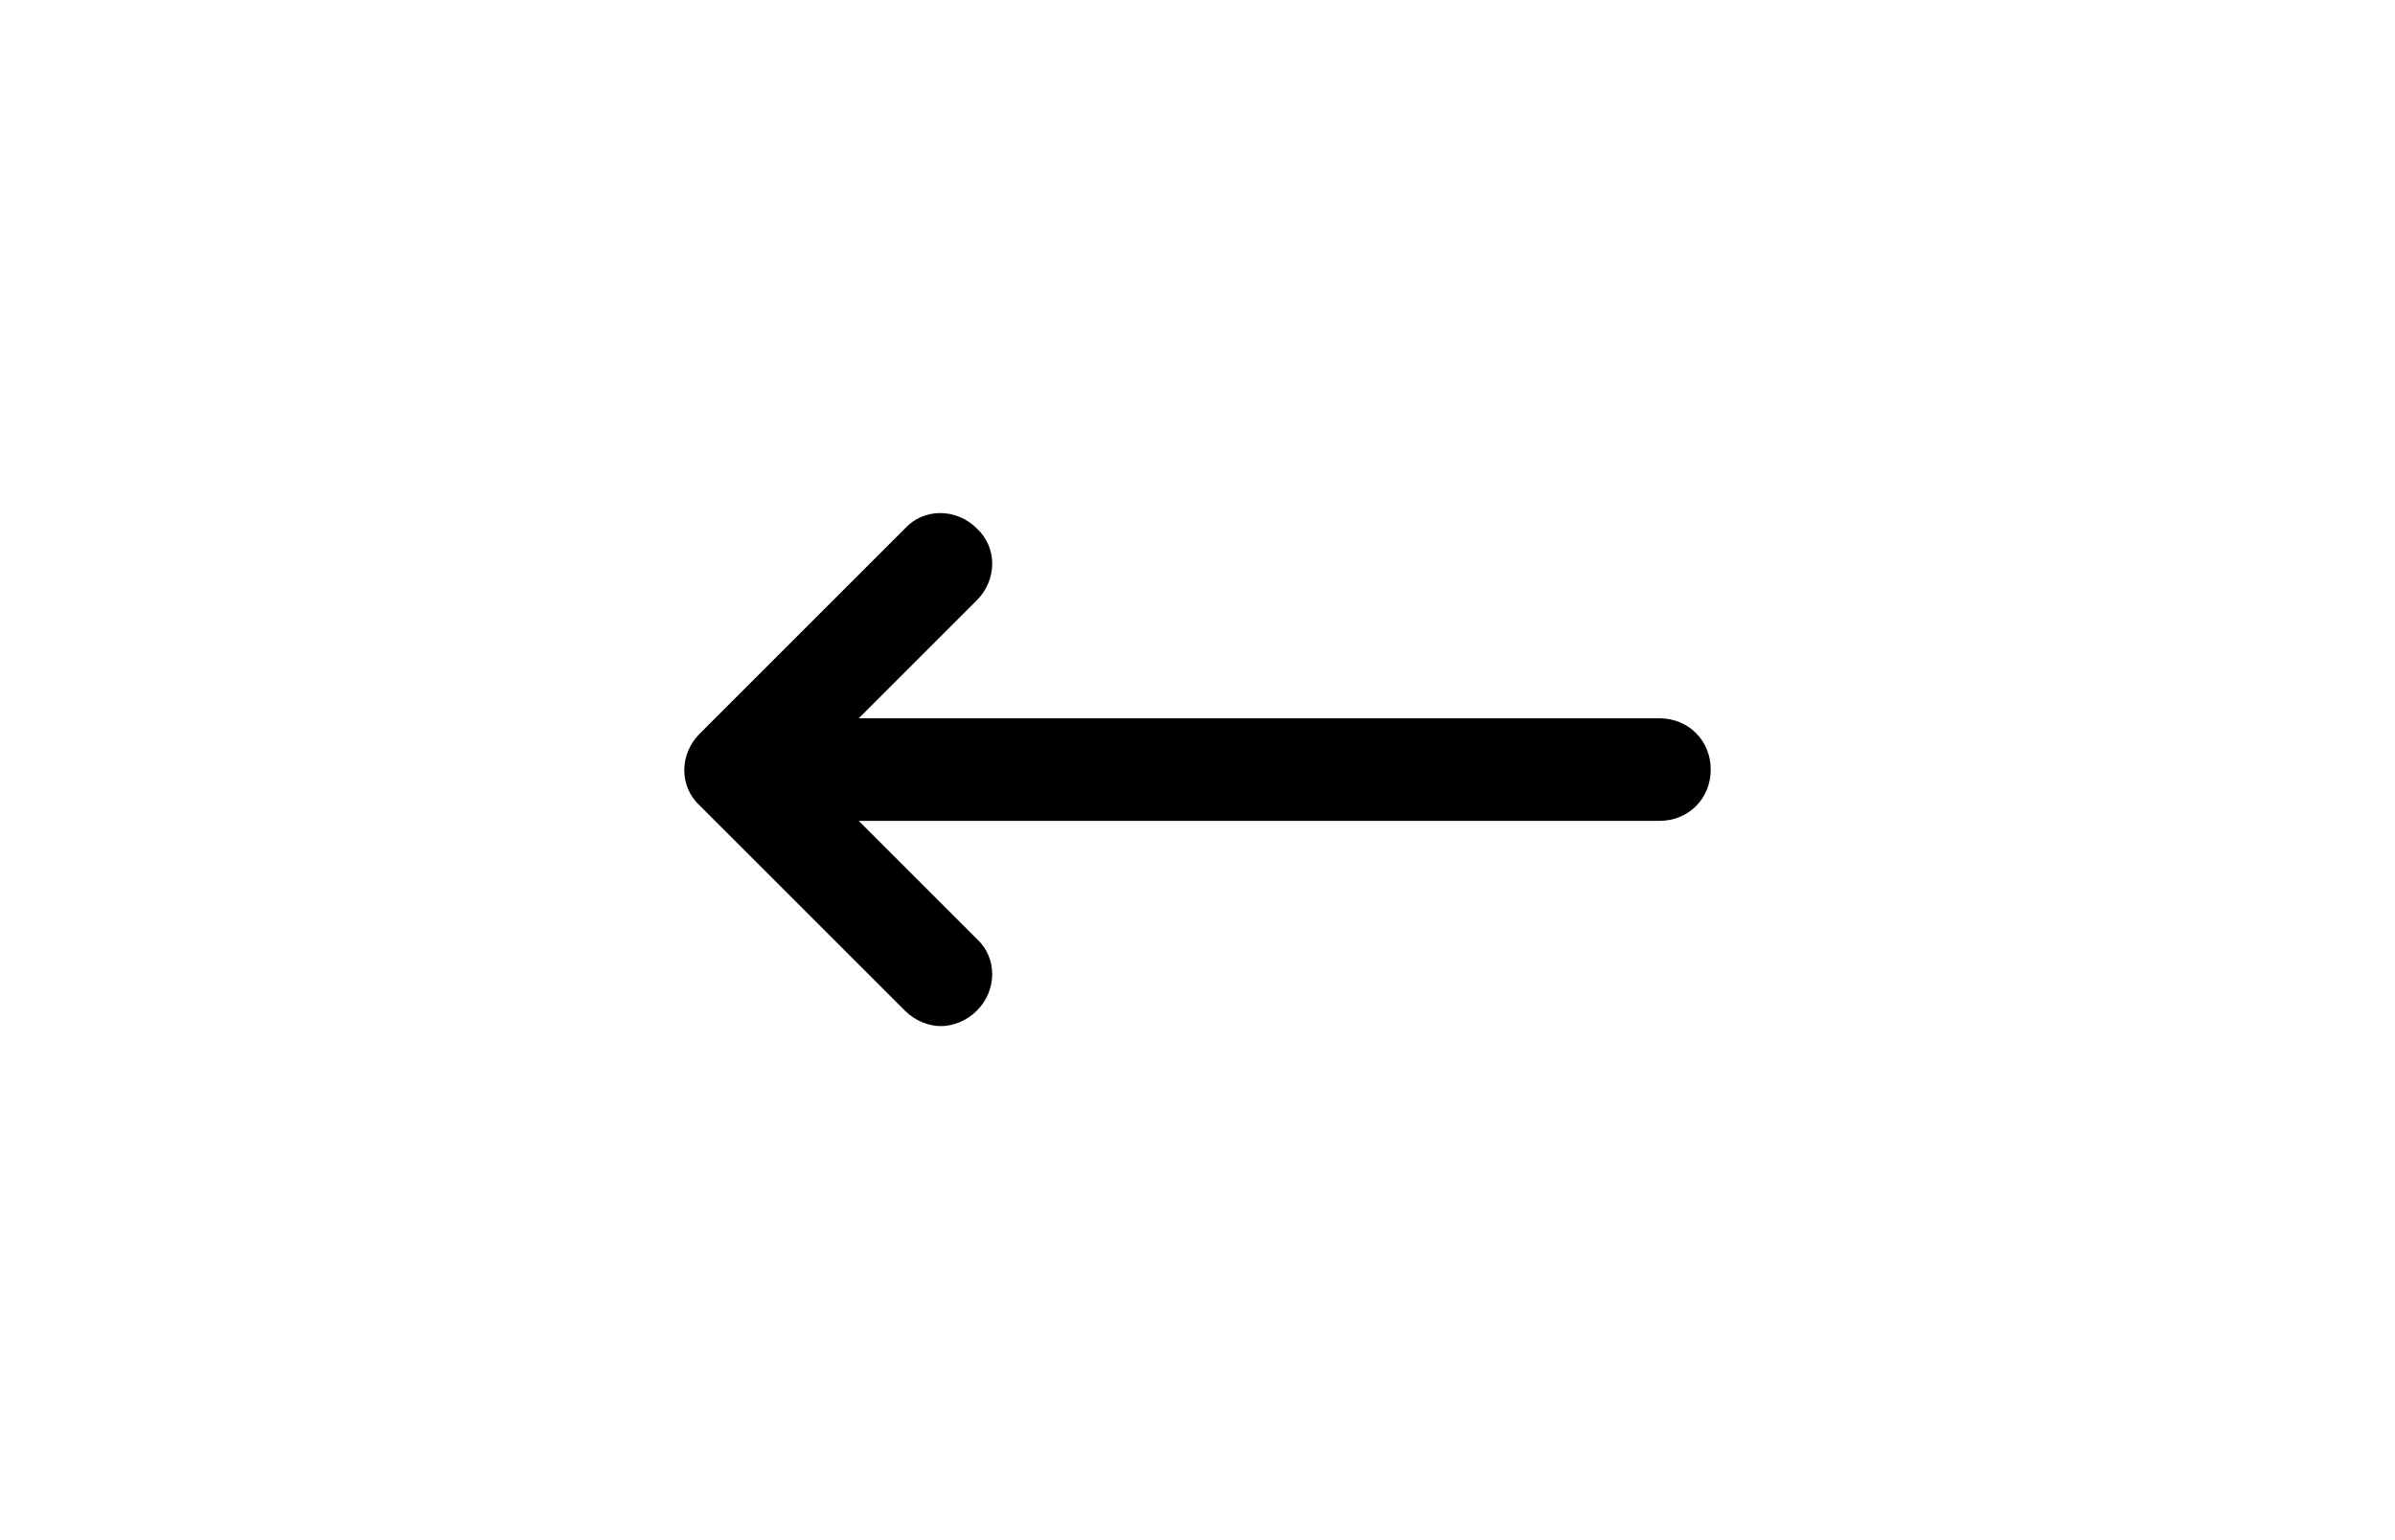
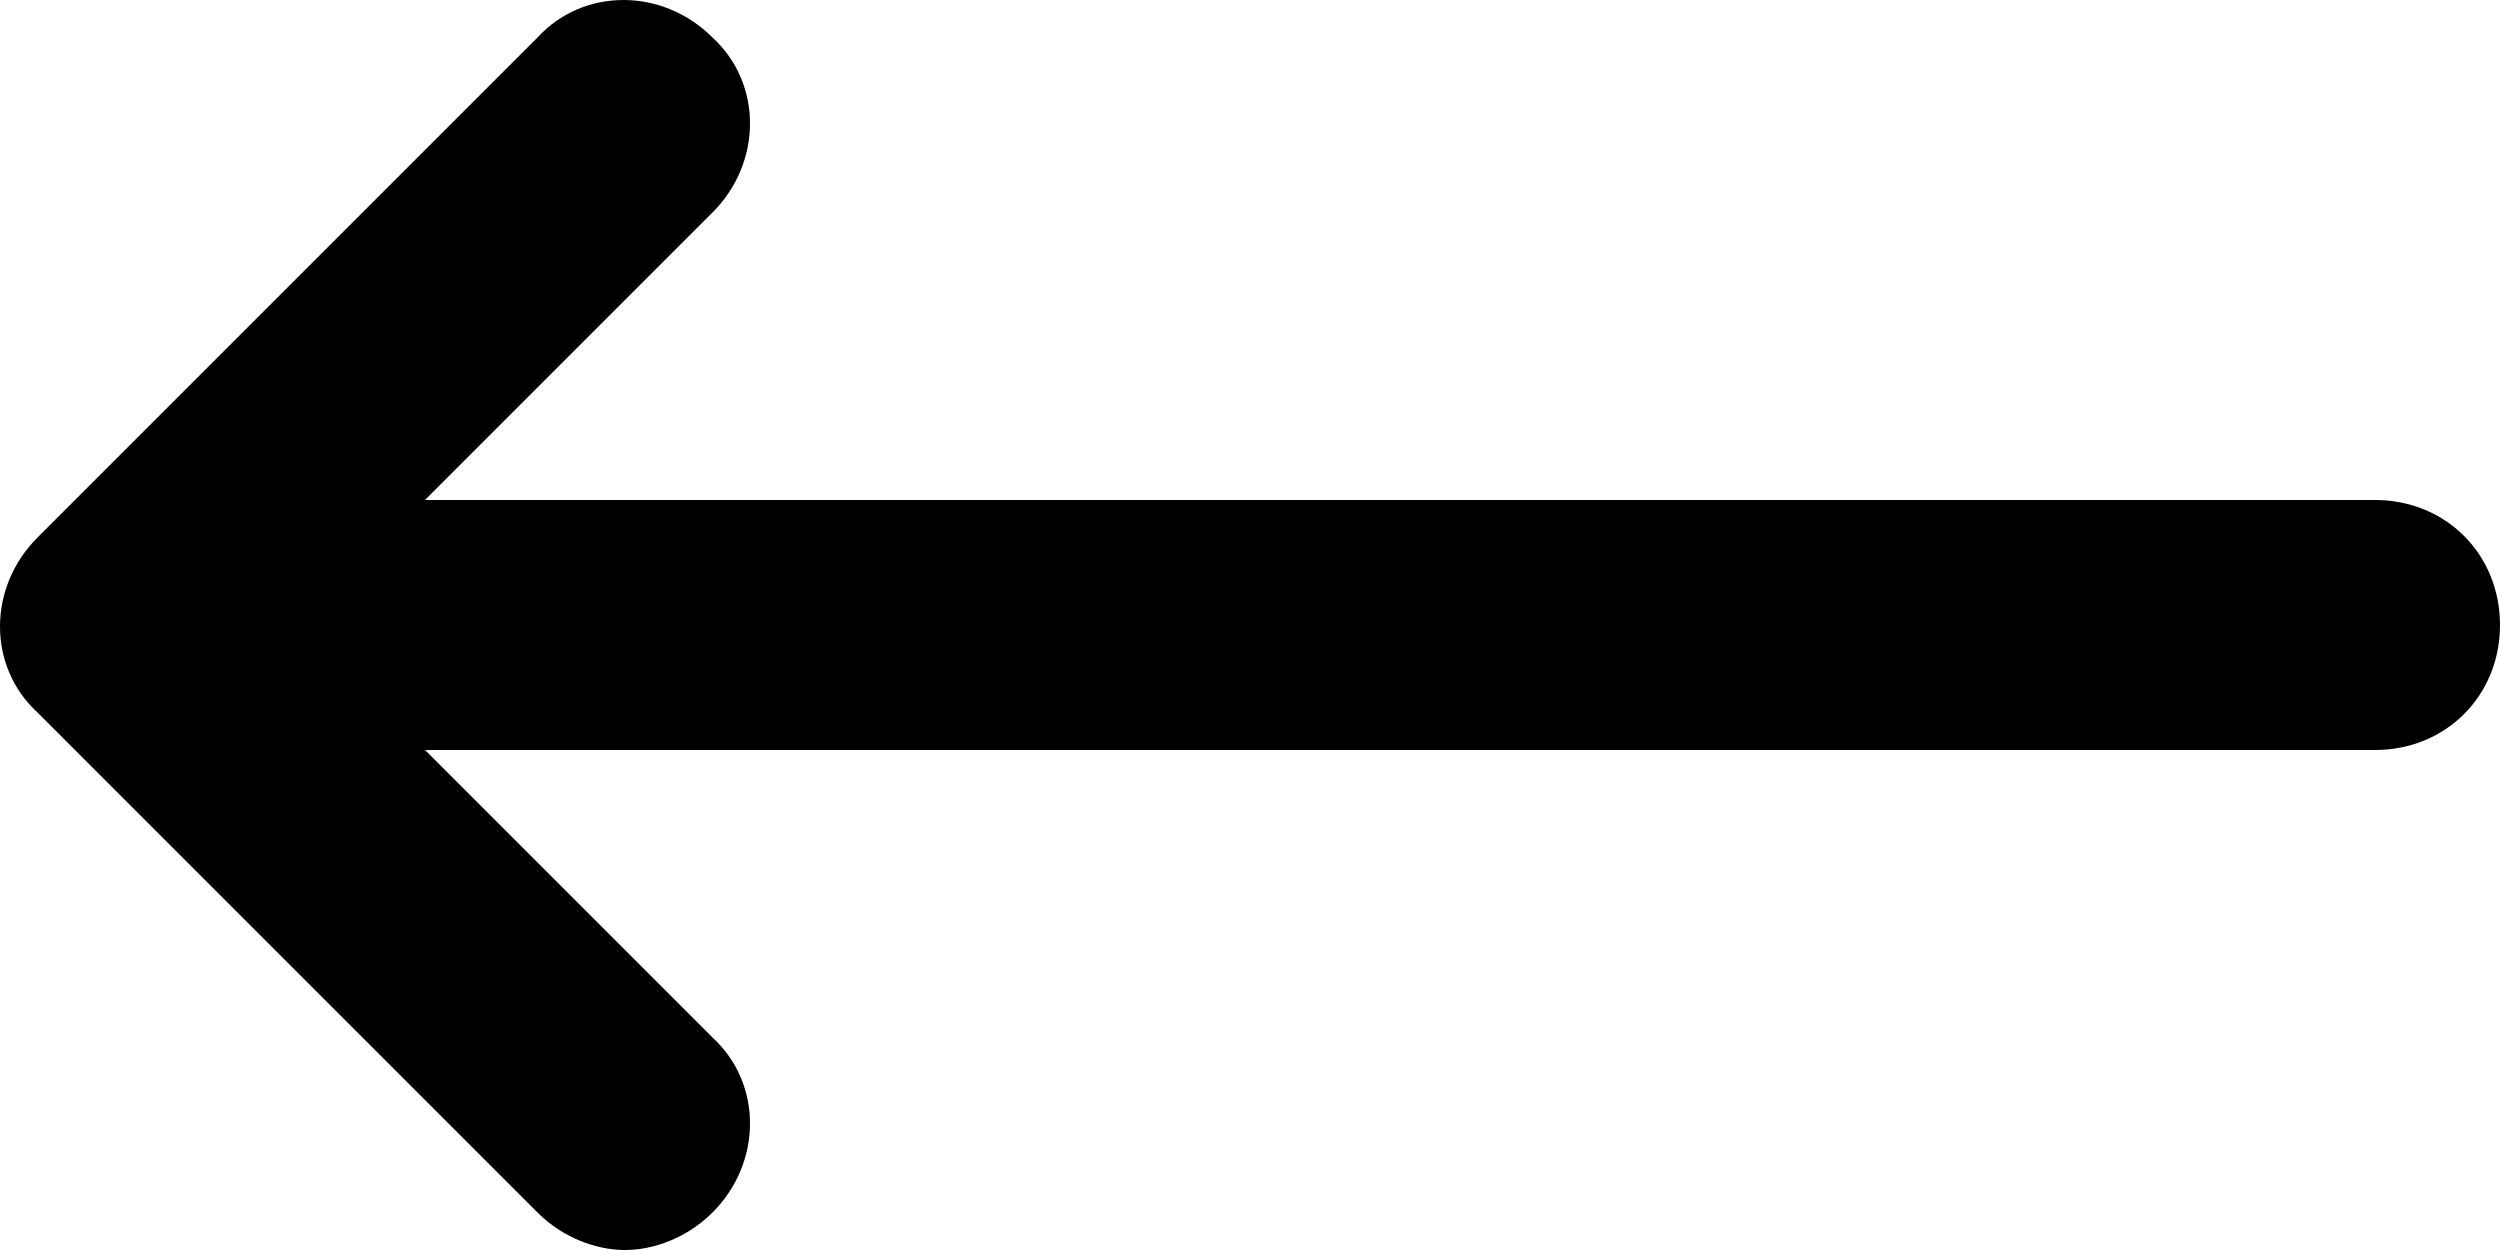
- <svg xmlns="http://www.w3.org/2000/svg" xml:space="preserve" viewBox="0 0 140 90">
-   <path d="M97 42H50.2l6.9-6.9c1.2-1.2 1.2-3.1 0-4.2-1.2-1.2-3.1-1.2-4.2 0l-12 12c-1.2 1.2-1.2 3.1 0 4.2l12 12c.6.6 1.4.9 2.1.9s1.5-.3 2.1-.9c1.2-1.2 1.2-3.1 0-4.2L50.2 48H97c1.7 0 3-1.3 3-3s-1.3-3-3-3z" />
+ <svg xmlns="http://www.w3.org/2000/svg" style="enable-background:new 0 0 60 30" viewBox="0 0 60 30">
+   <path d="M57 12H10.2l6.9-6.9c1.2-1.2 1.2-3.1 0-4.2C15.9-.3 14-.3 12.9.9l-12 12c-1.2 1.2-1.2 3.1 0 4.2l12 12c.6.6 1.4.9 2.1.9s1.5-.3 2.1-.9c1.2-1.2 1.2-3.1 0-4.2L10.2 18H57c1.7 0 3-1.3 3-3s-1.3-3-3-3z" />
</svg>
